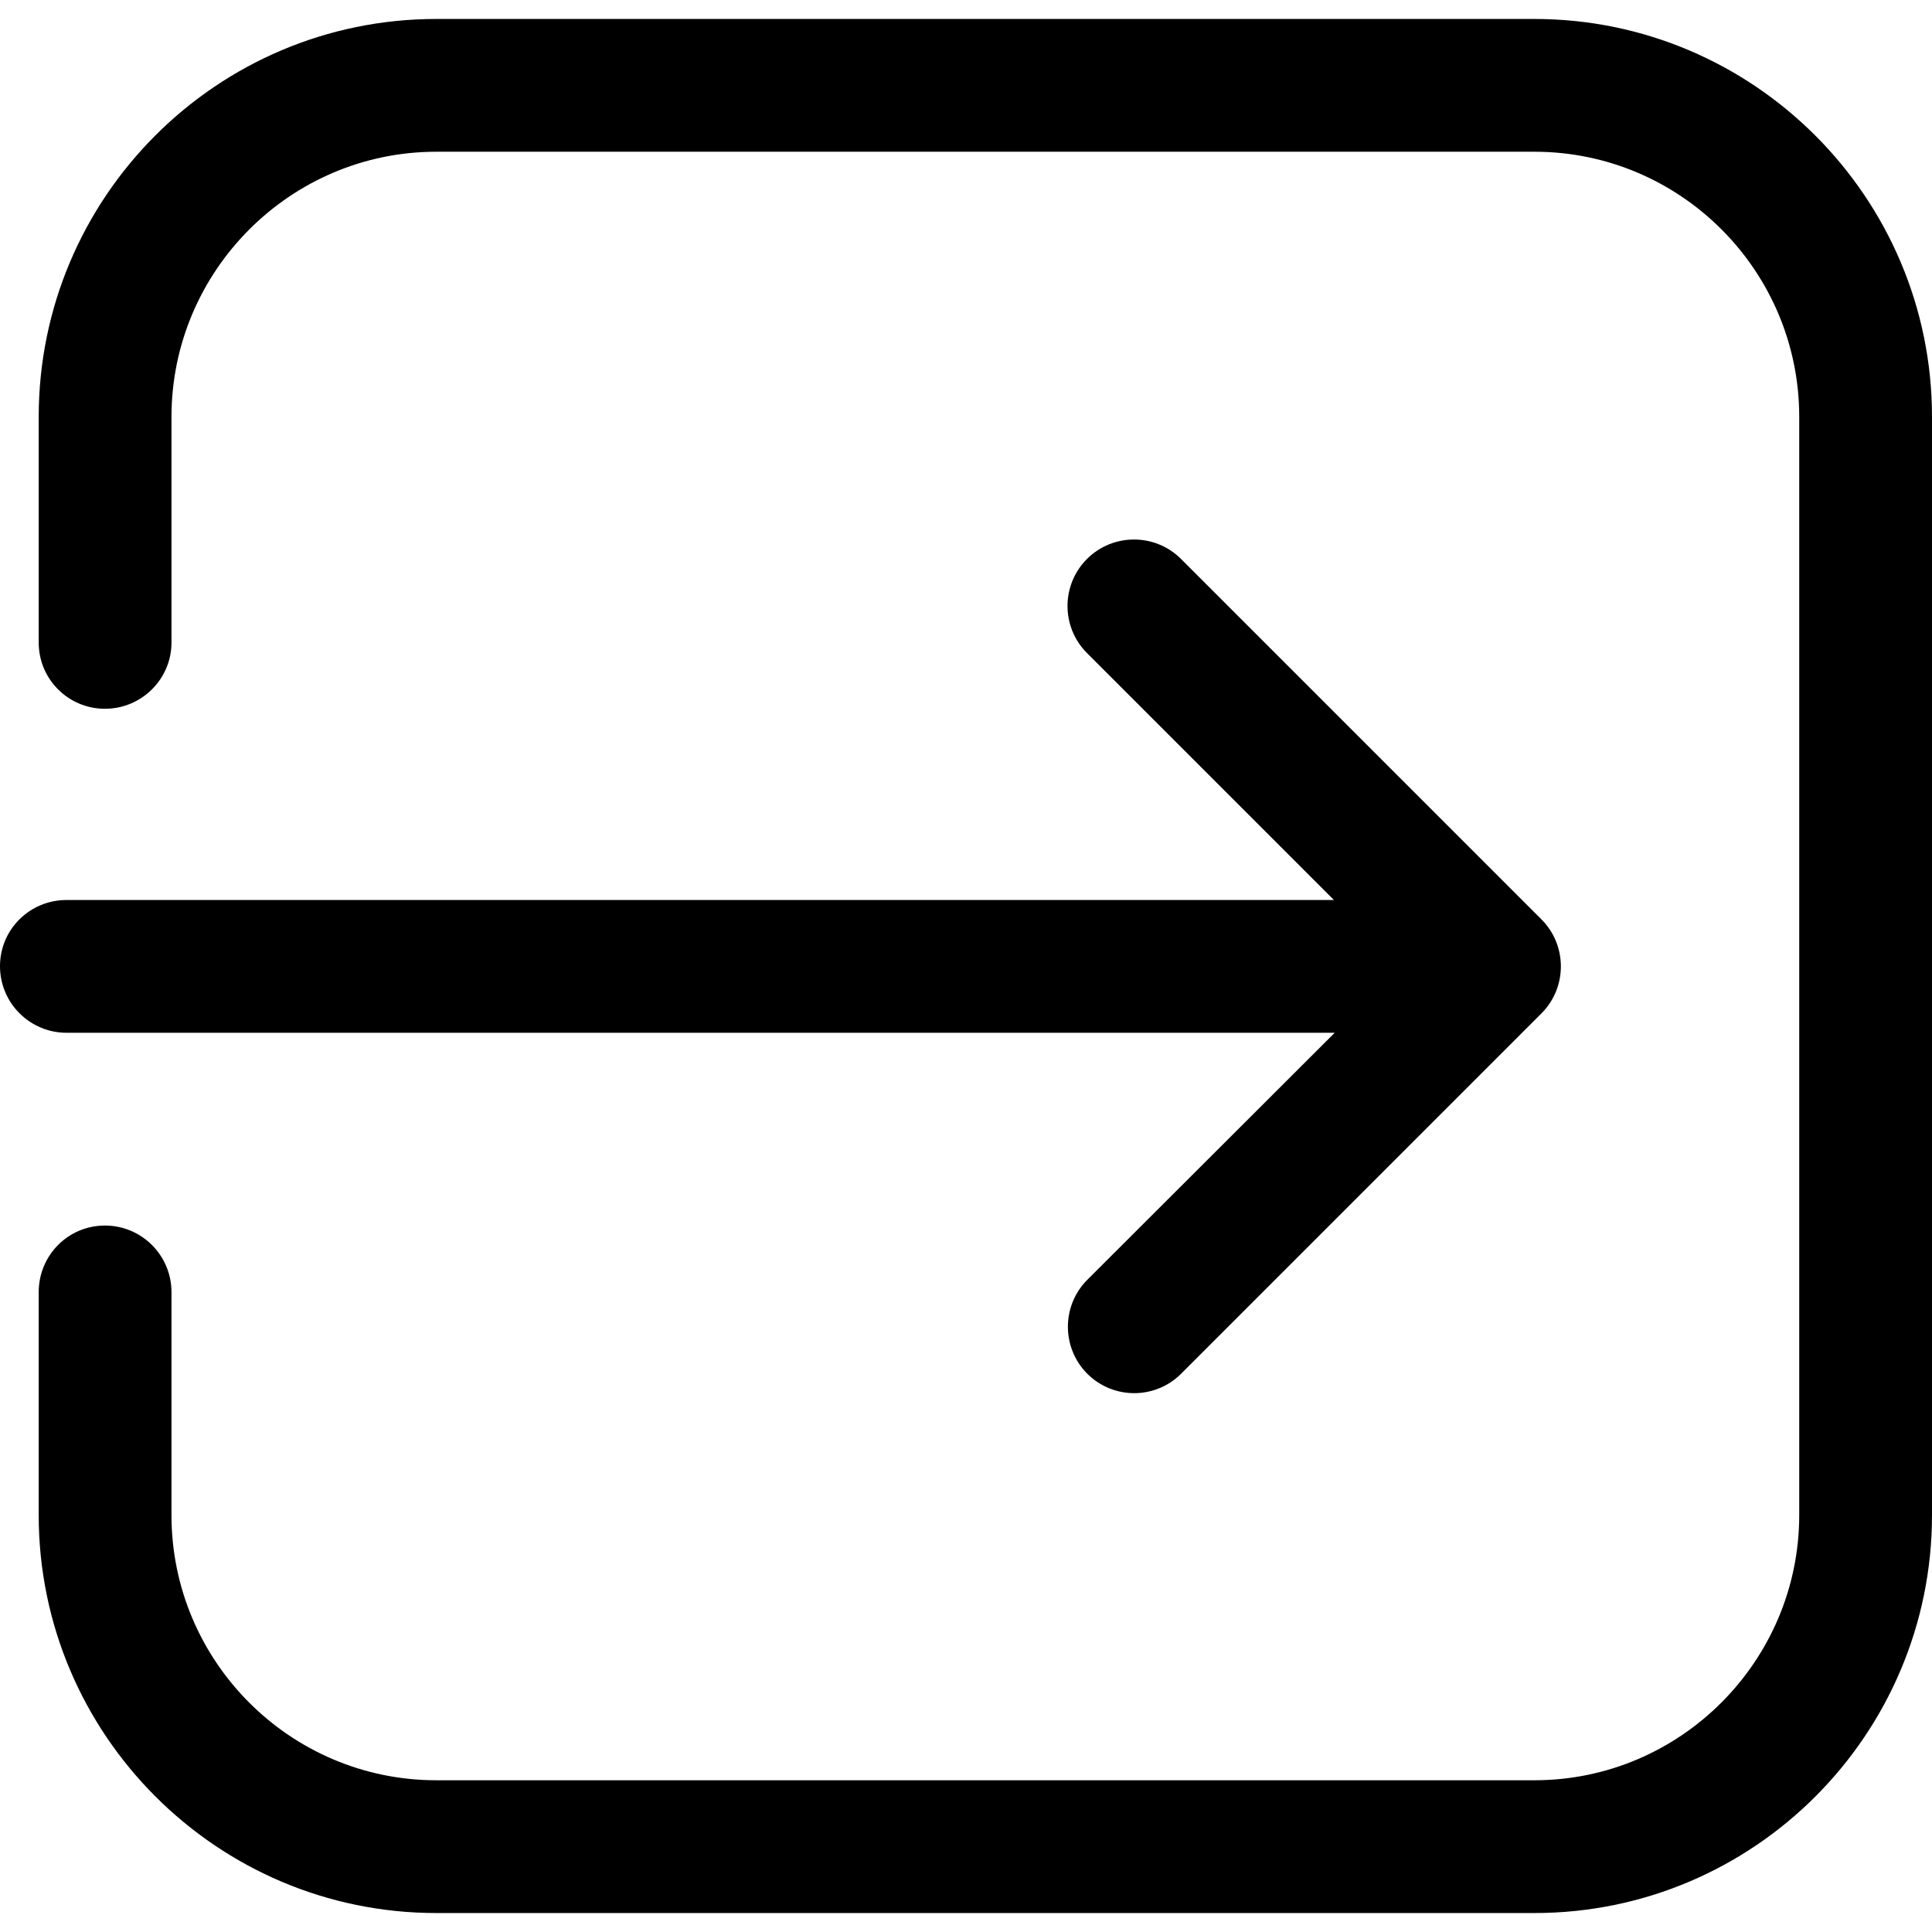
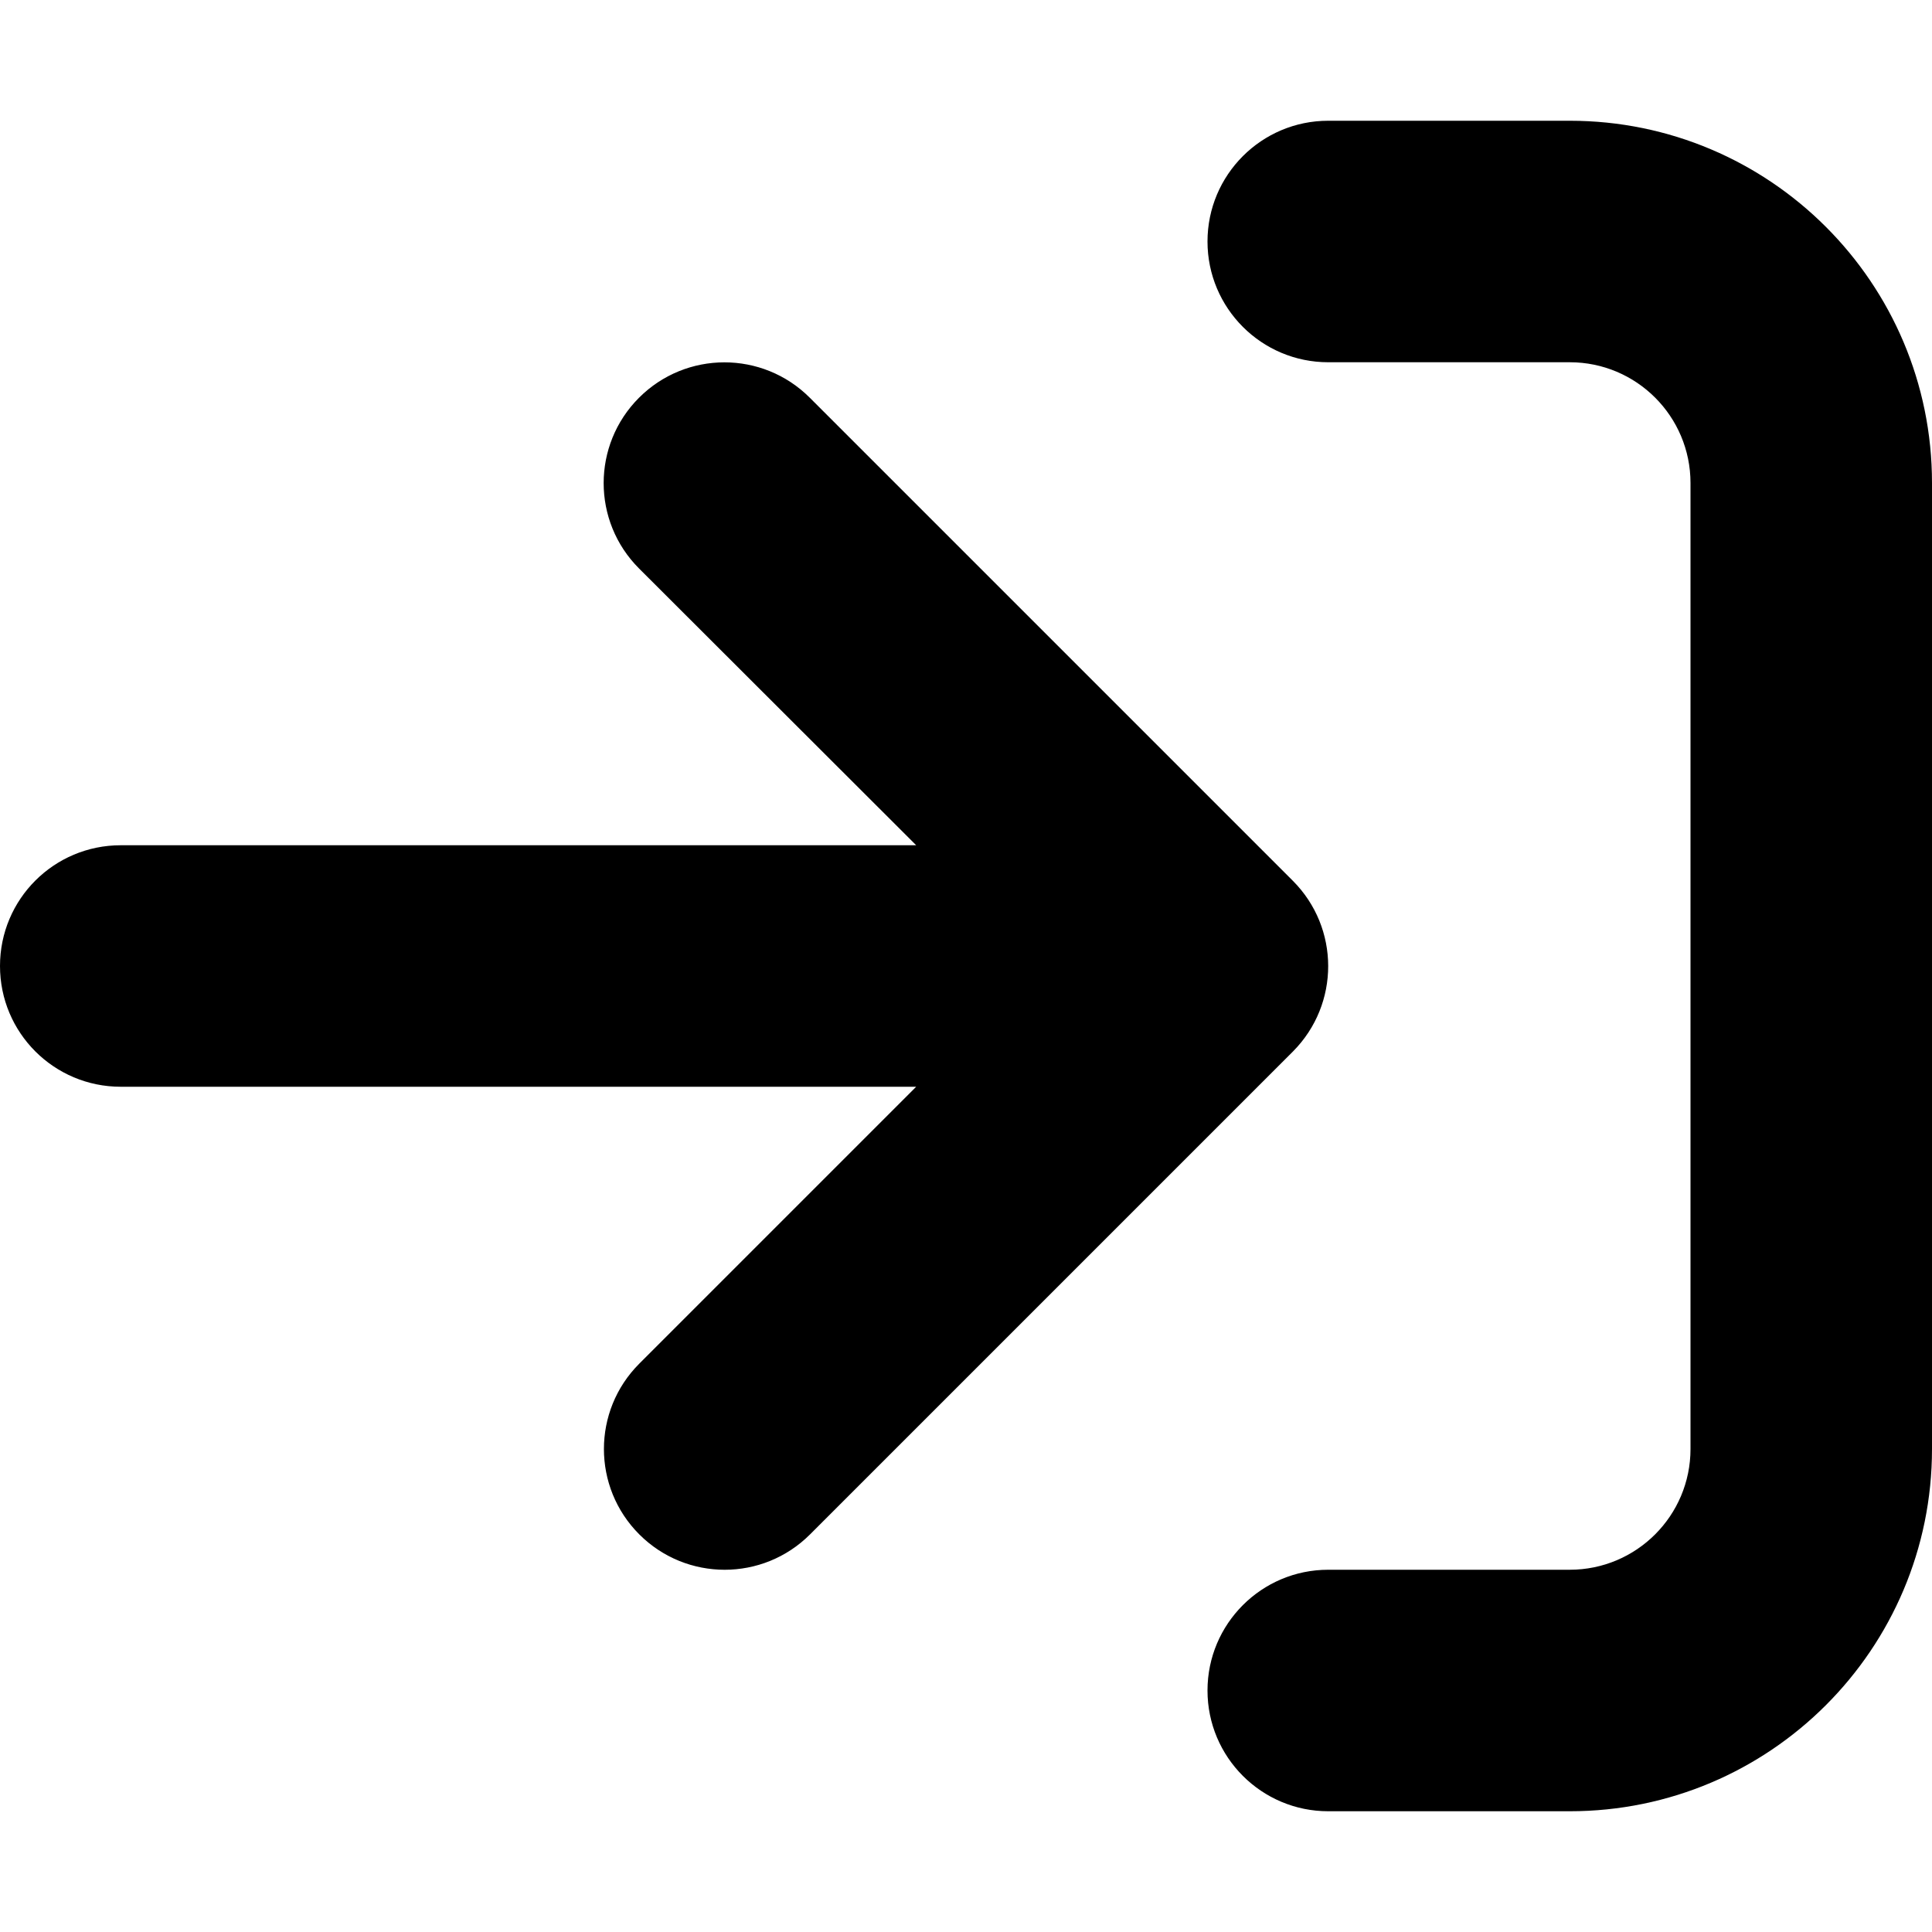
- <svg xmlns="http://www.w3.org/2000/svg" version="1.1" id="Capa_1" x="0px" y="0px" viewBox="0 0 499.1 499.1" style="enable-background:new 0 0 499.1 499.1;" xml:space="preserve">
-   <g>
-     <g>
-       <g>
-         <path d="M0,249.6c0,9.5,7.7,17.2,17.2,17.2h327.6l-63.9,63.8c-6.7,6.7-6.7,17.6,0,24.3c3.3,3.3,7.7,5,12.1,5s8.8-1.7,12.1-5     l93.1-93.1c6.7-6.7,6.7-17.6,0-24.3l-93.1-93.1c-6.7-6.7-17.6-6.7-24.3,0c-6.7,6.7-6.7,17.6,0,24.3l63.8,63.8H17.2     C7.7,232.5,0,240.1,0,249.6z" />
-         <path d="M396.4,494.2c56.7,0,102.7-46.1,102.7-102.8V107.7C499.1,51,453,4.9,396.4,4.9H112.7C56,4.9,10,51,10,107.7V166     c0,9.5,7.7,17.1,17.1,17.1c9.5,0,17.2-7.7,17.2-17.1v-58.3c0-37.7,30.7-68.5,68.4-68.5h283.7c37.7,0,68.4,30.7,68.4,68.5v283.7     c0,37.7-30.7,68.5-68.4,68.5H112.7c-37.7,0-68.4-30.7-68.4-68.5v-57.6c0-9.5-7.7-17.2-17.2-17.2S10,324.3,10,333.8v57.6     c0,56.7,46.1,102.8,102.7,102.8H396.4L396.4,494.2z" />
-       </g>
-     </g>
-     <g>
- 	</g>
-     <g>
- 	</g>
-     <g>
- 	</g>
-     <g>
- 	</g>
-     <g>
- 	</g>
-     <g>
- 	</g>
-     <g>
- 	</g>
-     <g>
- 	</g>
-     <g>
- 	</g>
-     <g>
- 	</g>
-     <g>
- 	</g>
-     <g>
- 	</g>
-     <g>
- 	</g>
-     <g>
- 	</g>
-     <g>
- 	</g>
-   </g>
-   <g>
- </g>
-   <g>
- </g>
-   <g>
- </g>
-   <g>
- </g>
-   <g>
- </g>
-   <g>
- </g>
-   <g>
- </g>
-   <g>
- </g>
-   <g>
- </g>
-   <g>
- </g>
-   <g>
- </g>
-   <g>
- </g>
-   <g>
- </g>
-   <g>
- </g>
-   <g>
- </g>
+ <svg xmlns="http://www.w3.org/2000/svg" viewBox="0 0 512 512">
+   <path d="M416 32h-64c-17.67 0-32 14.33-32 32s14.33 32 32 32h64c17.67 0 32 14.33 32 32v256c0 17.67-14.33 32-32 32h-64c-17.67 0-32 14.33-32 32s14.33 32 32 32h64c53.02 0 96-42.98 96-96V128C512 74.98 469 32 416 32zM342.6 233.4l-128-128c-12.51-12.51-32.76-12.49-45.25 0c-12.5 12.5-12.5 32.75 0 45.25L242.8 224H32C14.31 224 0 238.3 0 256s14.31 32 32 32h210.8l-73.38 73.38c-12.5 12.5-12.5 32.75 0 45.25s32.75 12.5 45.25 0l128-128C355.1 266.1 355.1 245.9 342.6 233.4z" />
</svg>
